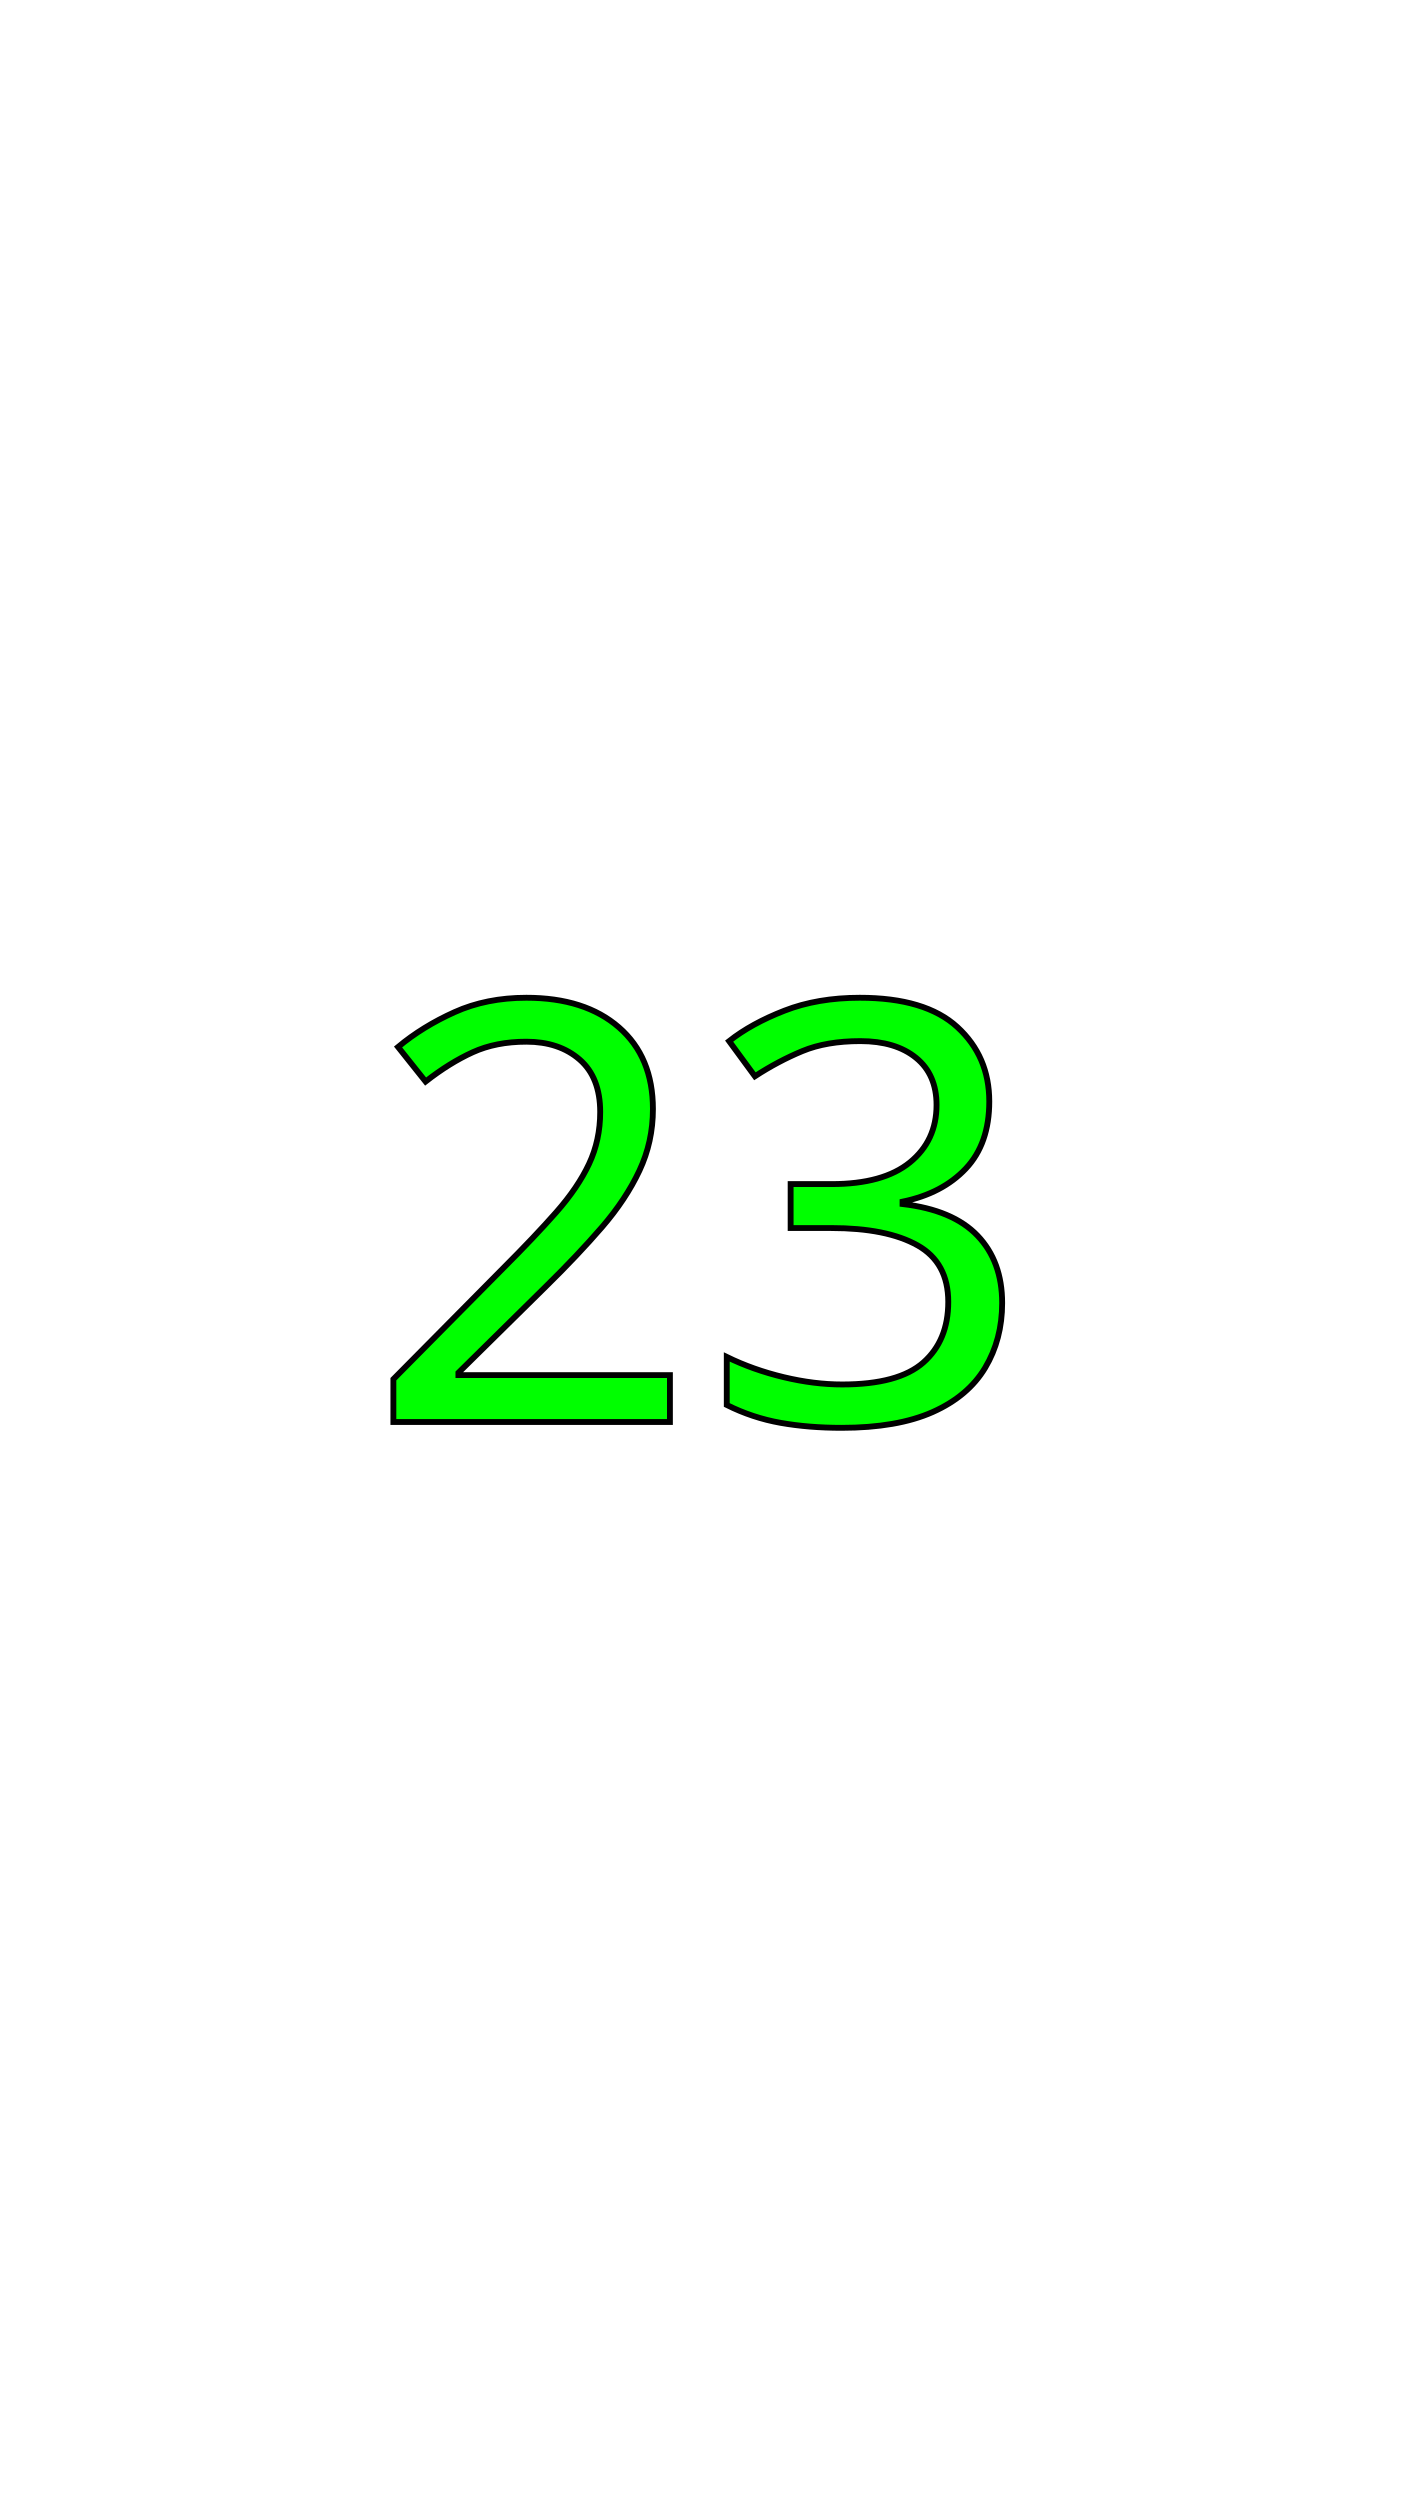
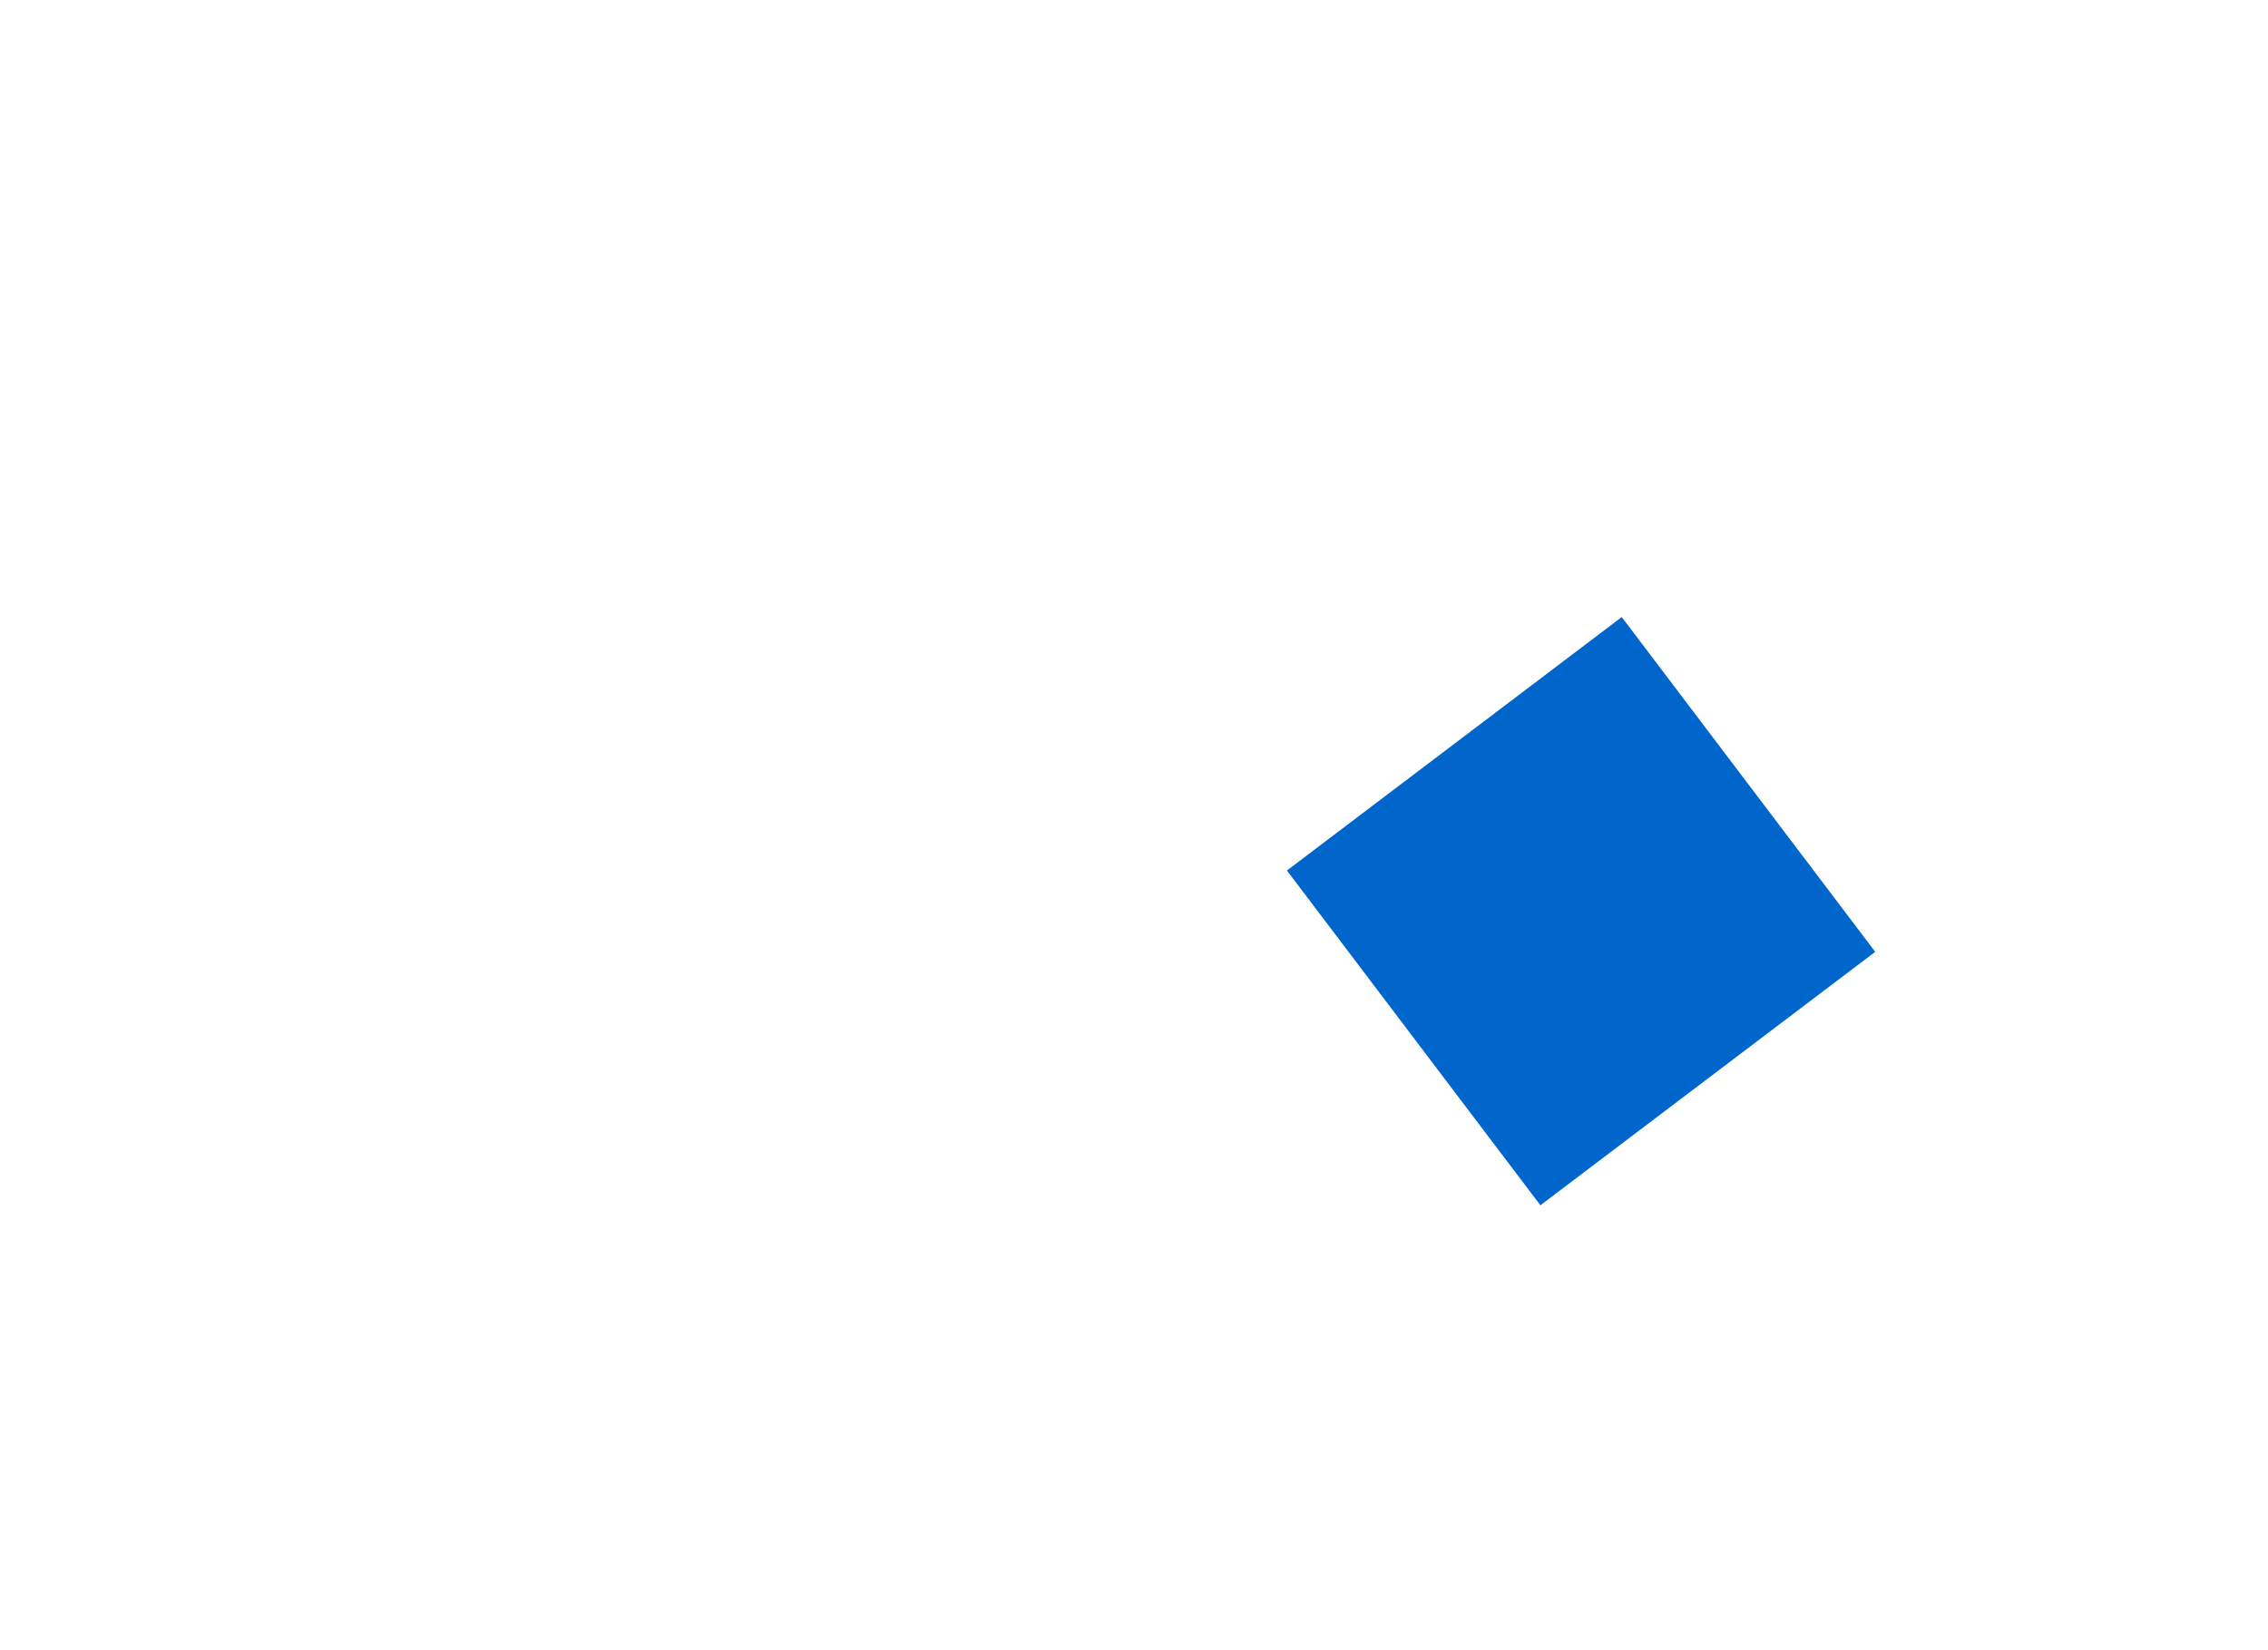
- <svg xmlns="http://www.w3.org/2000/svg" version="1.1" id="Layer_1" x="0px" y="0px" width="720px" height="1280px" viewBox="0 0 720 1280" enable-background="new 0 0 720 1280" xml:space="preserve">
-   <text transform="matrix(1 0 0 1 187.002 728.0508)" fill="#00FF00" stroke="#000000" stroke-width="3" stroke-miterlimit="10" font-family="'Kartika'" font-size="300">23</text>
+ <svg xmlns="http://www.w3.org/2000/svg" xmlns:xlink="http://www.w3.org/1999/xlink" version="1.1" preserveAspectRatio="xMidyMid meet" x="0px" y="0px" width="550px" height="400px" viewBox="0 0 550 400">
+   <defs>
+     <g id="Symbol_1_0_Layer0_0_FILL">
+       <path fill="#0066CC" stroke="none" d=" M 0 0 L 0 102 102 102 102 0 0 0 Z" />
+     </g>
+   </defs>
+   <g transform="matrix( -0.7960205, 0.6026459, -0.6026459, -0.7960205, 454.75,230.85) ">
+     <g transform="matrix( 1, 0, 0, 1, 0,0) ">
+       <use xlink:href="#Symbol_1_0_Layer0_0_FILL" />
+     </g>
+   </g>
</svg>
